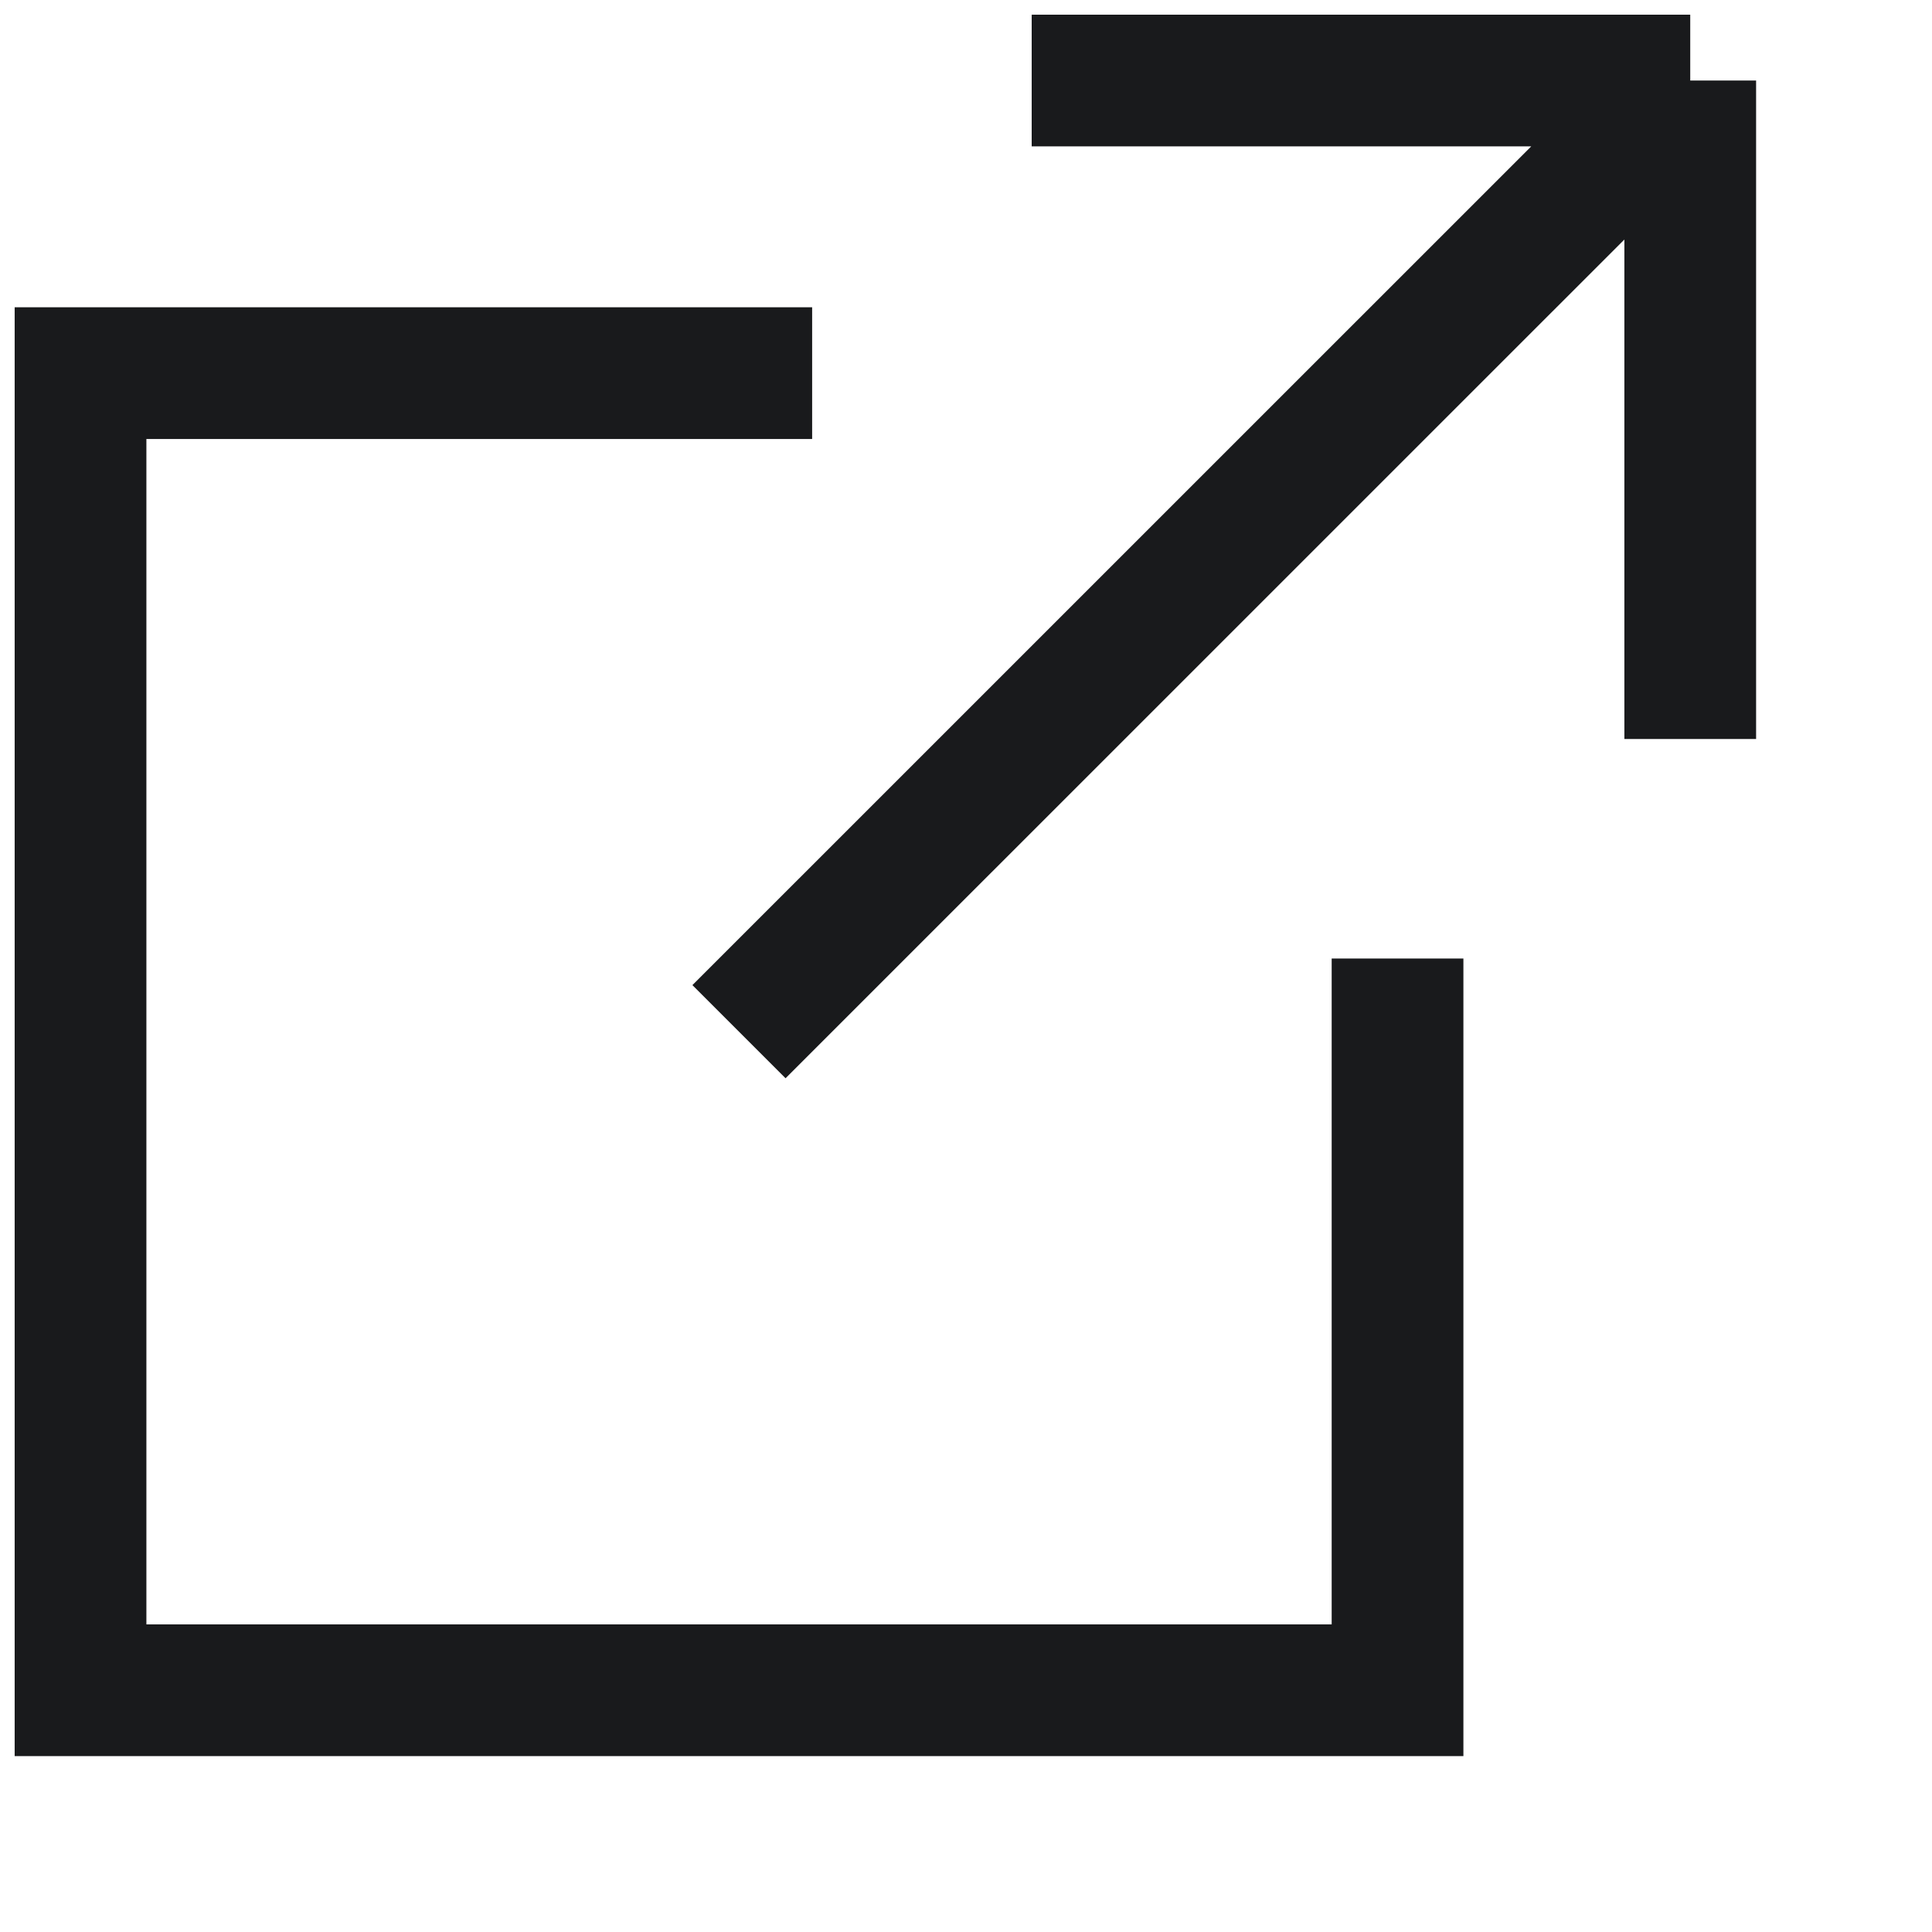
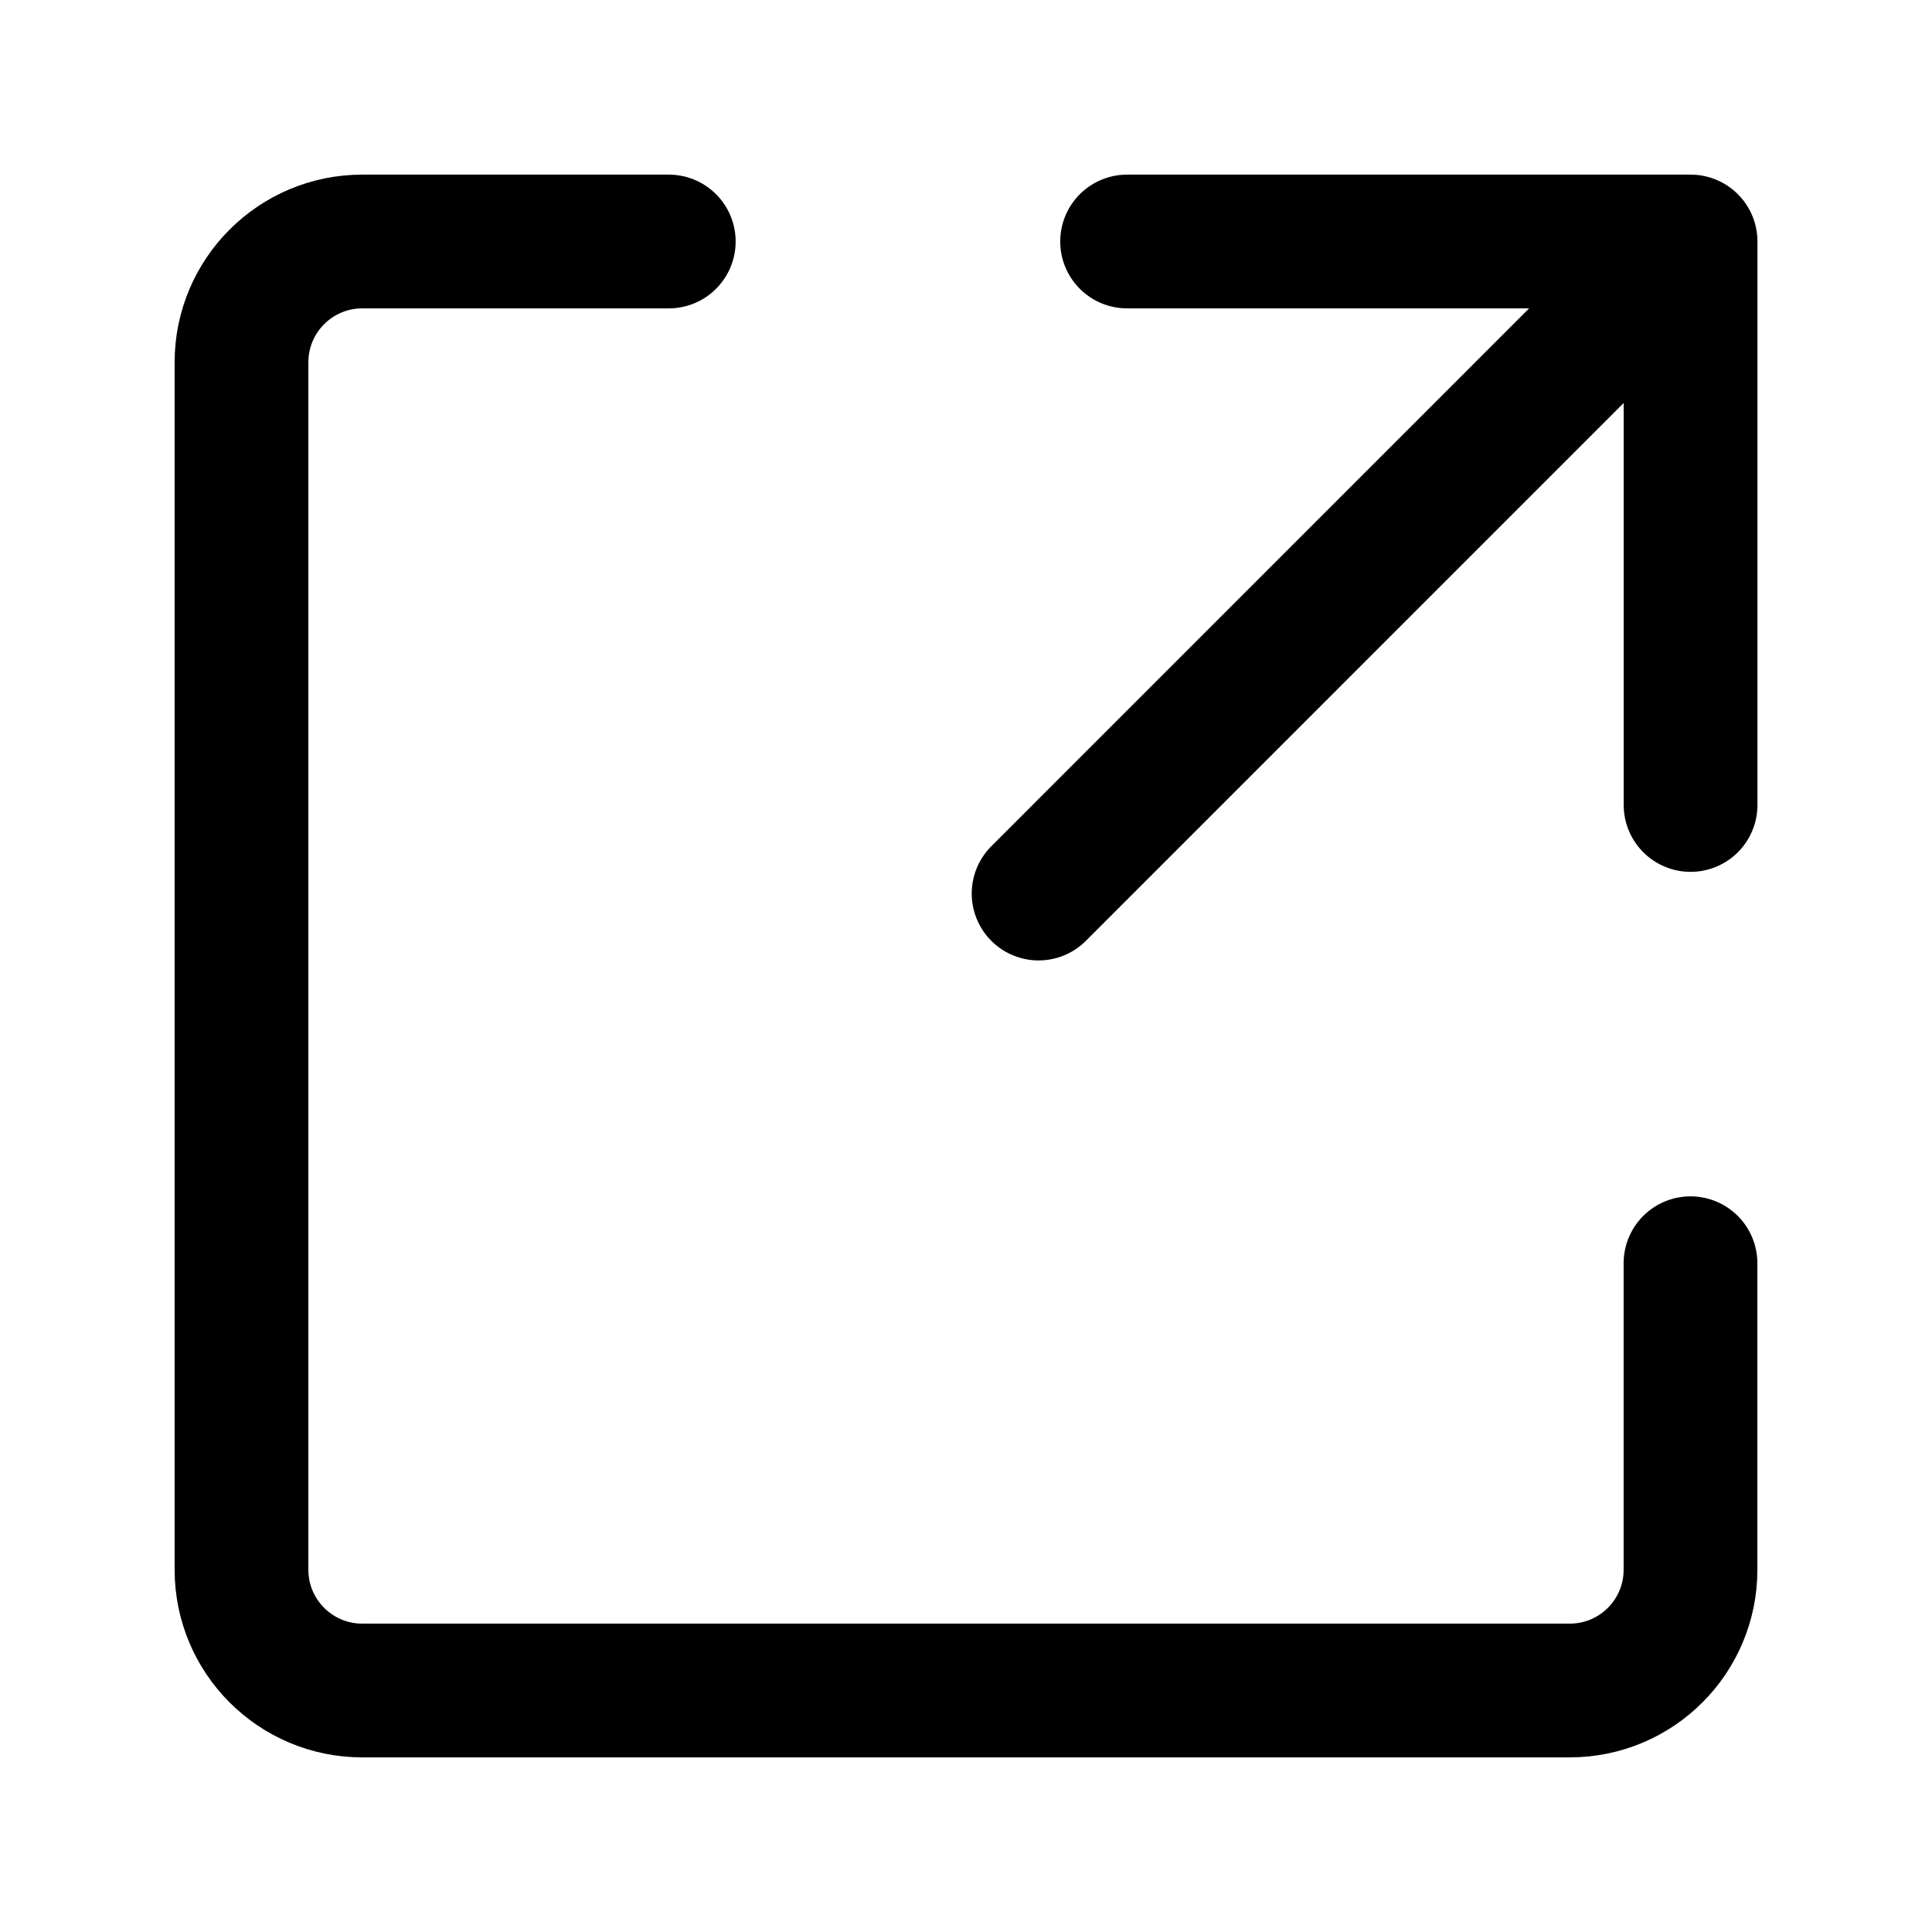
- <svg xmlns="http://www.w3.org/2000/svg" width="22" height="22" viewBox="0 0 22 22" fill="none">
-   <path d="M15.914 10.915V19.247H0.917V4.249H9.248M11.748 0.917H19.247M19.247 0.917V8.415M19.247 0.917L8.415 11.748" stroke="#191A1C" stroke-width="1.5" />
+ <svg xmlns="http://www.w3.org/2000/svg" width="26" height="26" viewBox="0 0 26 26" fill="none">
+   <path d="M15.168 3.25H22.751V10.833" stroke="black" stroke-width="1.8" stroke-linecap="round" stroke-linejoin="round" />
+   <path d="M22.75 17V21.125C22.75 22.023 22.023 22.75 21.125 22.75H4.875C3.978 22.75 3.25 22.023 3.25 21.125V4.875C3.25 3.978 3.978 3.25 4.875 3.25H9" stroke="black" stroke-width="1.8" stroke-linecap="round" stroke-linejoin="round" />
+   <path d="M13.977 12.025L22.264 3.737" stroke="black" stroke-width="1.8" stroke-linecap="round" stroke-linejoin="round" />
</svg>
